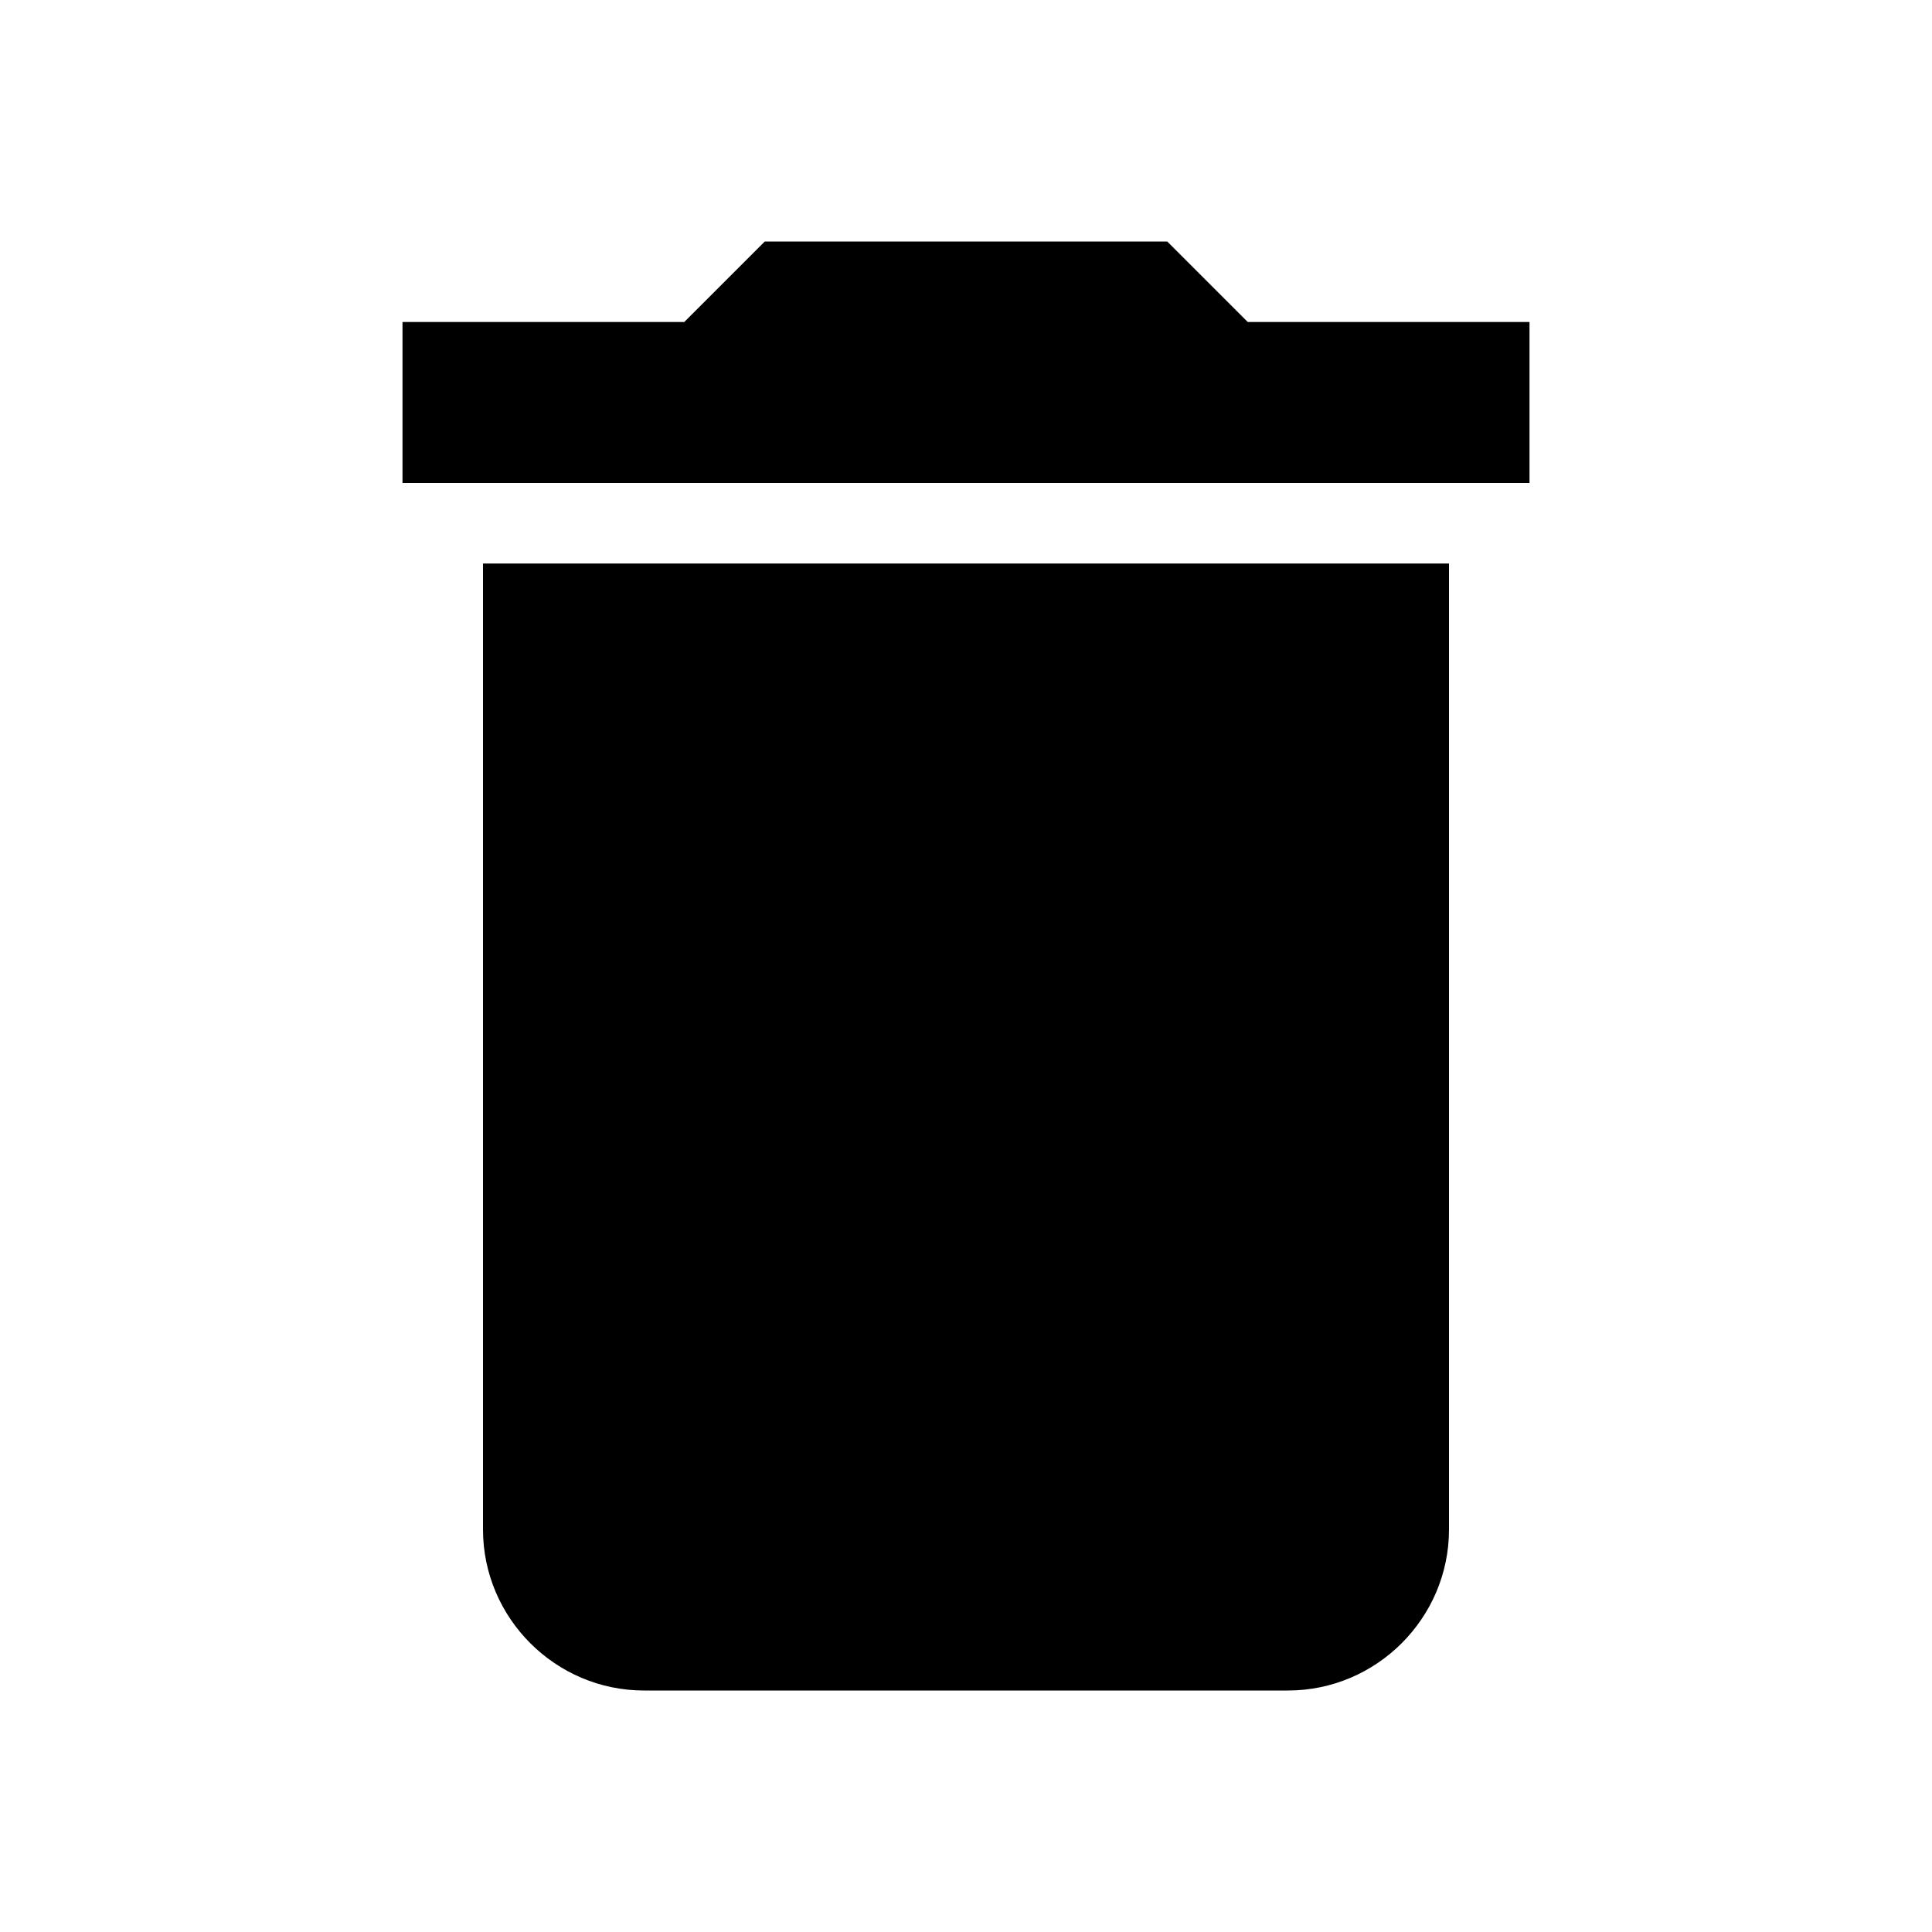
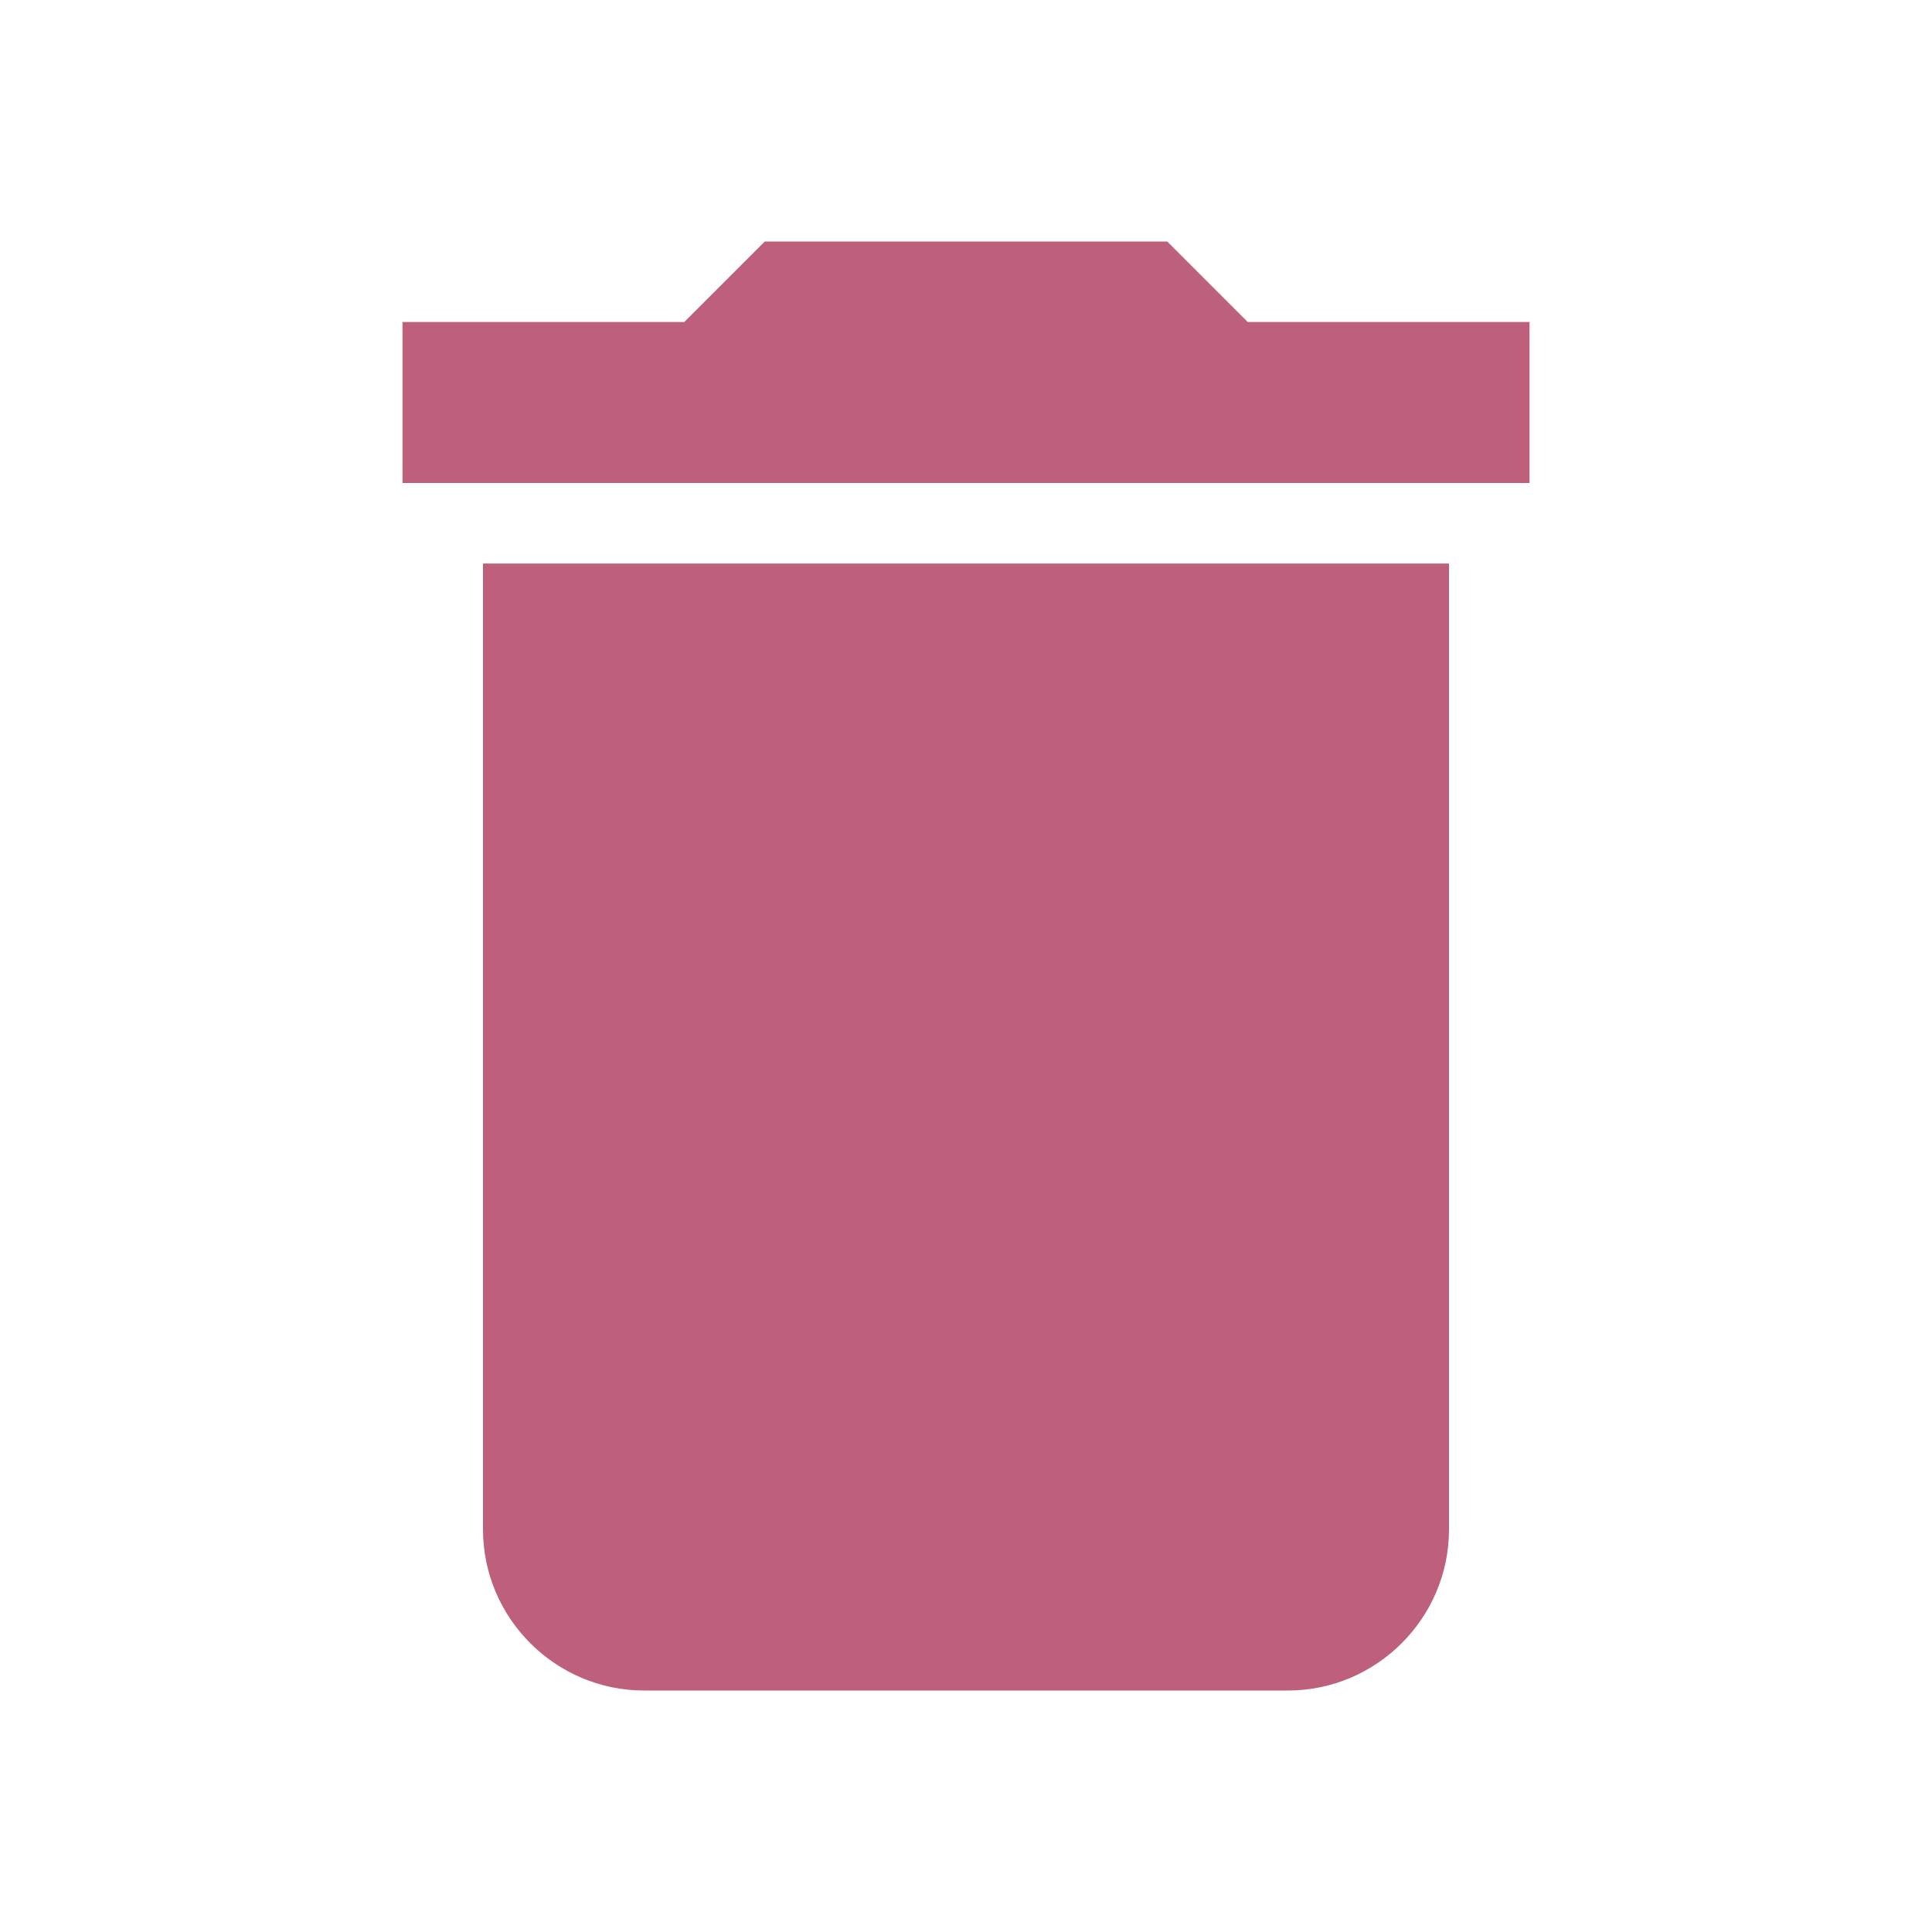
- <svg xmlns="http://www.w3.org/2000/svg" fill="#000000" height="24" viewBox="0 0 24 24" width="24">
+ <svg xmlns="http://www.w3.org/2000/svg" fill="#BE5F7C" height="24" viewBox="0 0 24 24" width="24">
  <path d="M6 19c0 1.1.9 2 2 2h8c1.1 0 2-.9 2-2V7H6v12zM19 4h-3.5l-1-1h-5l-1 1H5v2h14V4z" />
  <path d="M0 0h24v24H0z" fill="none" />
</svg>
